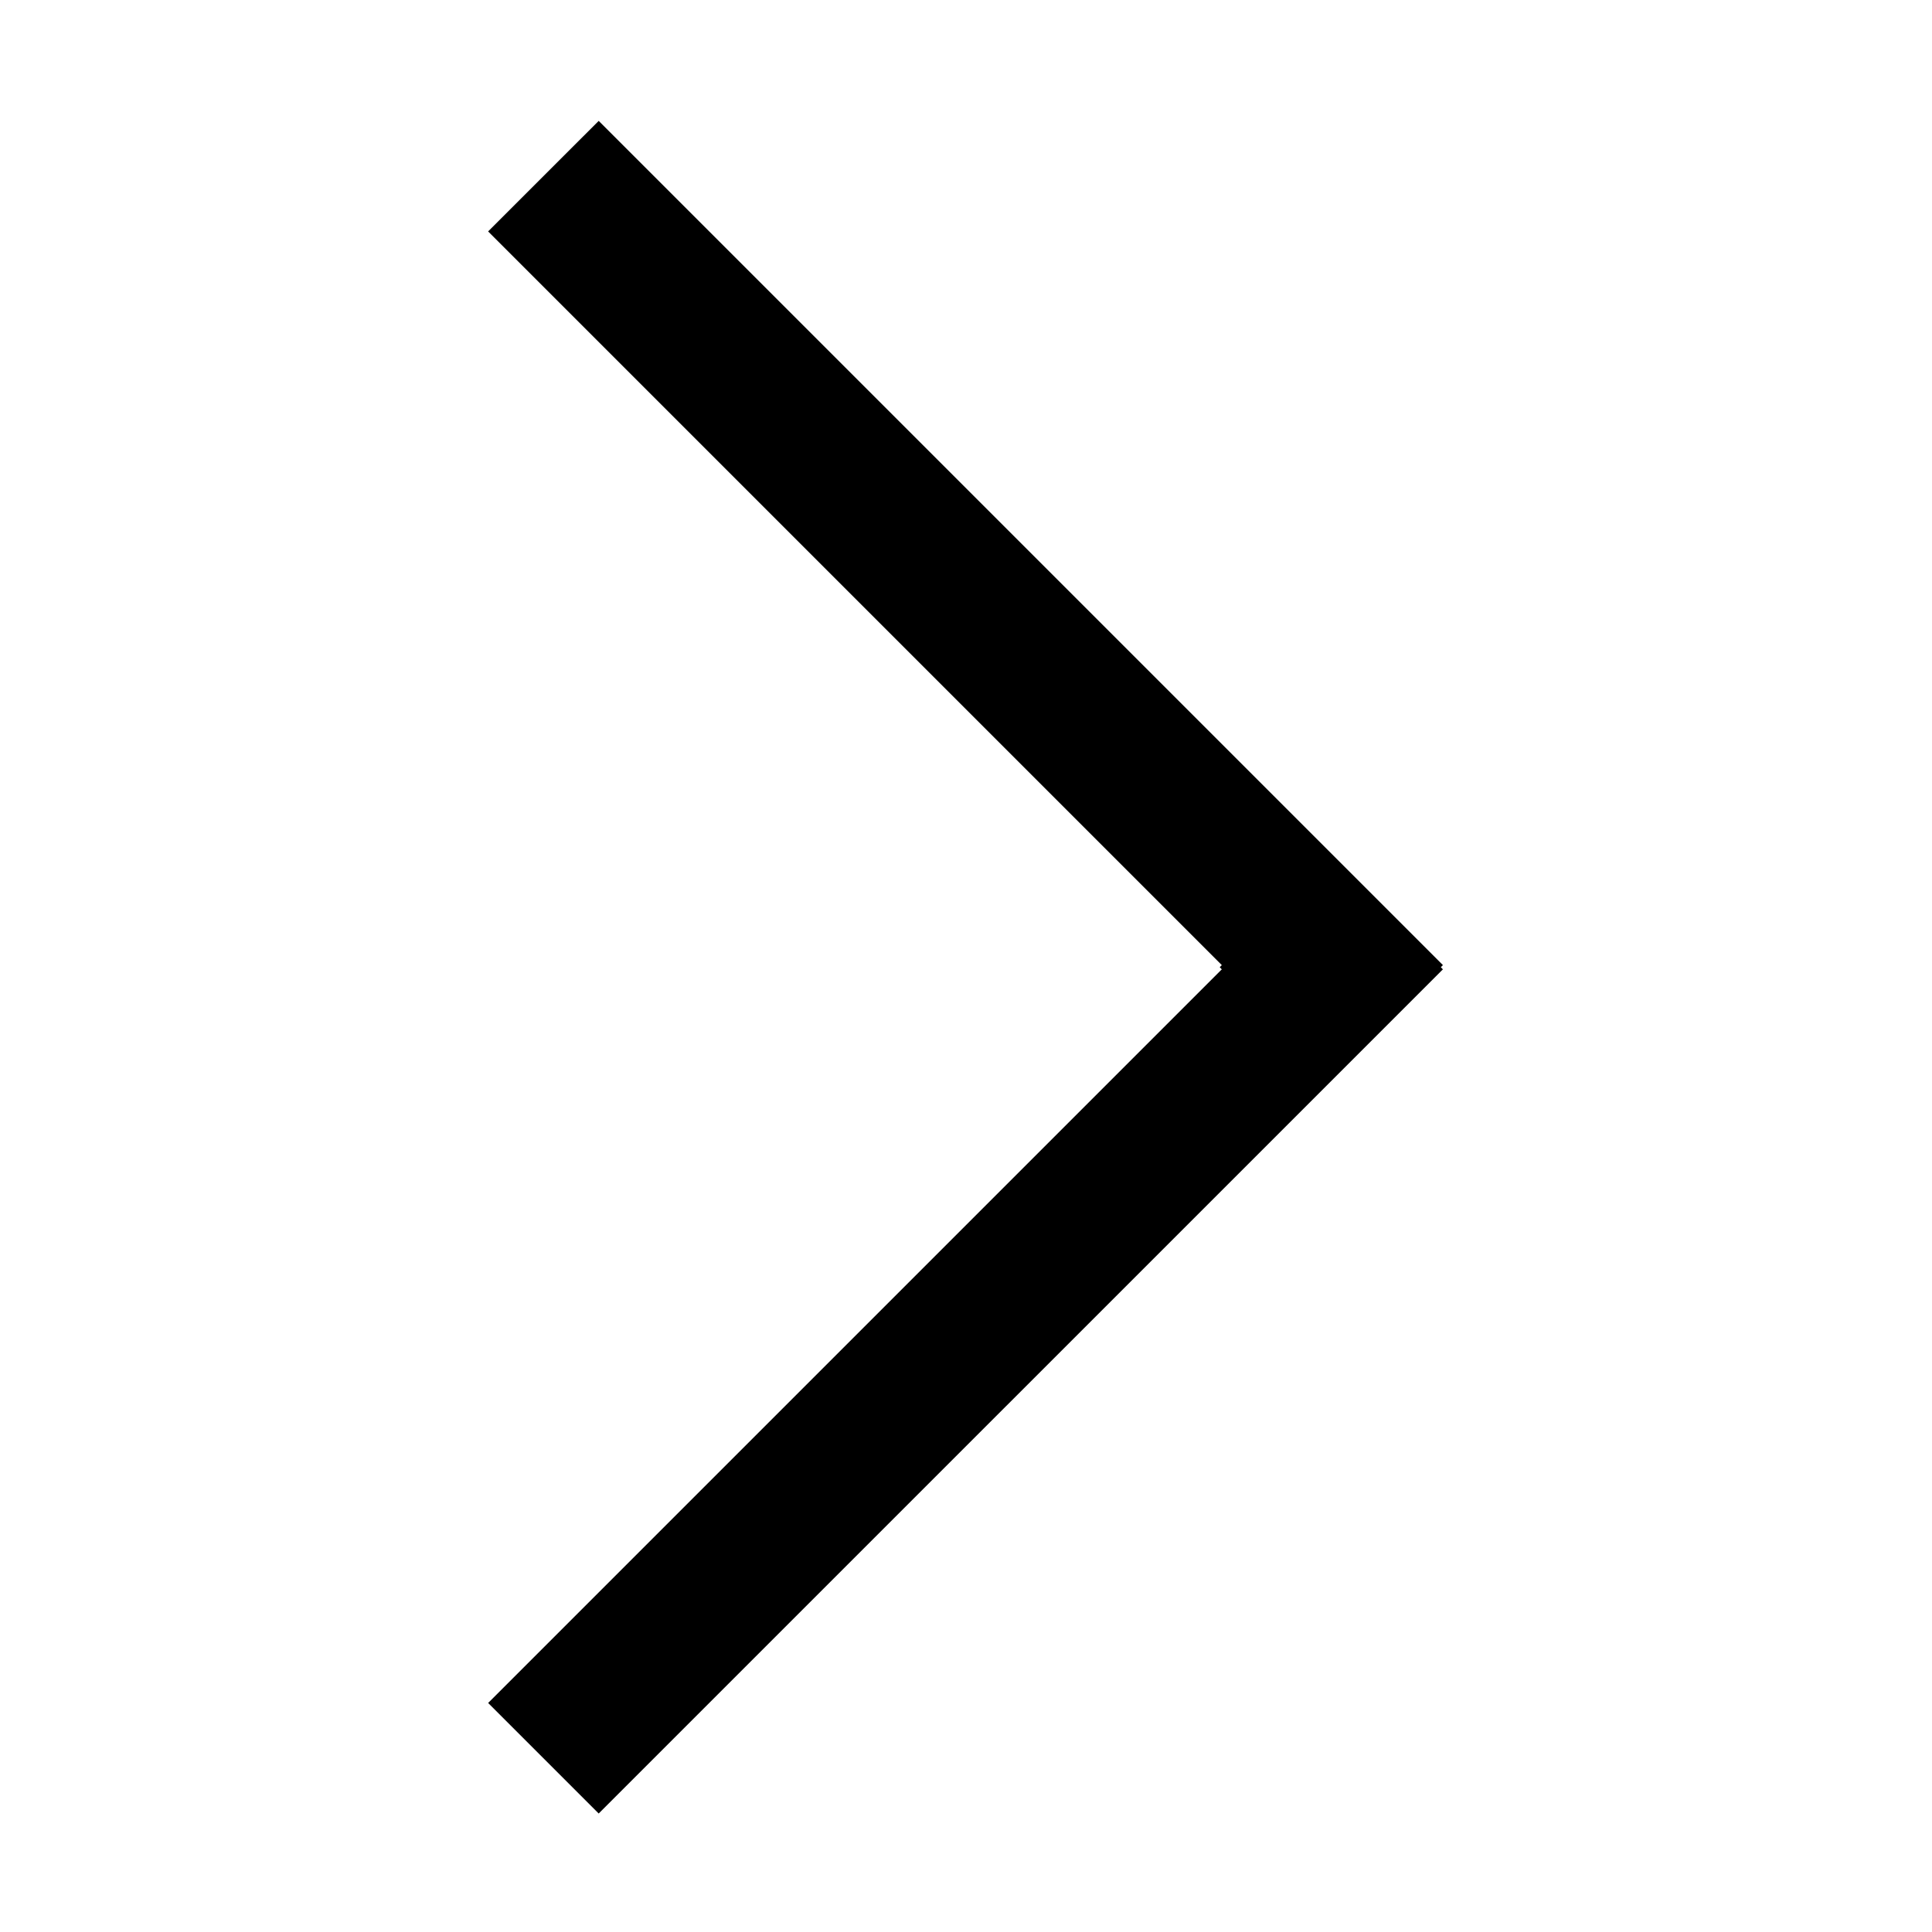
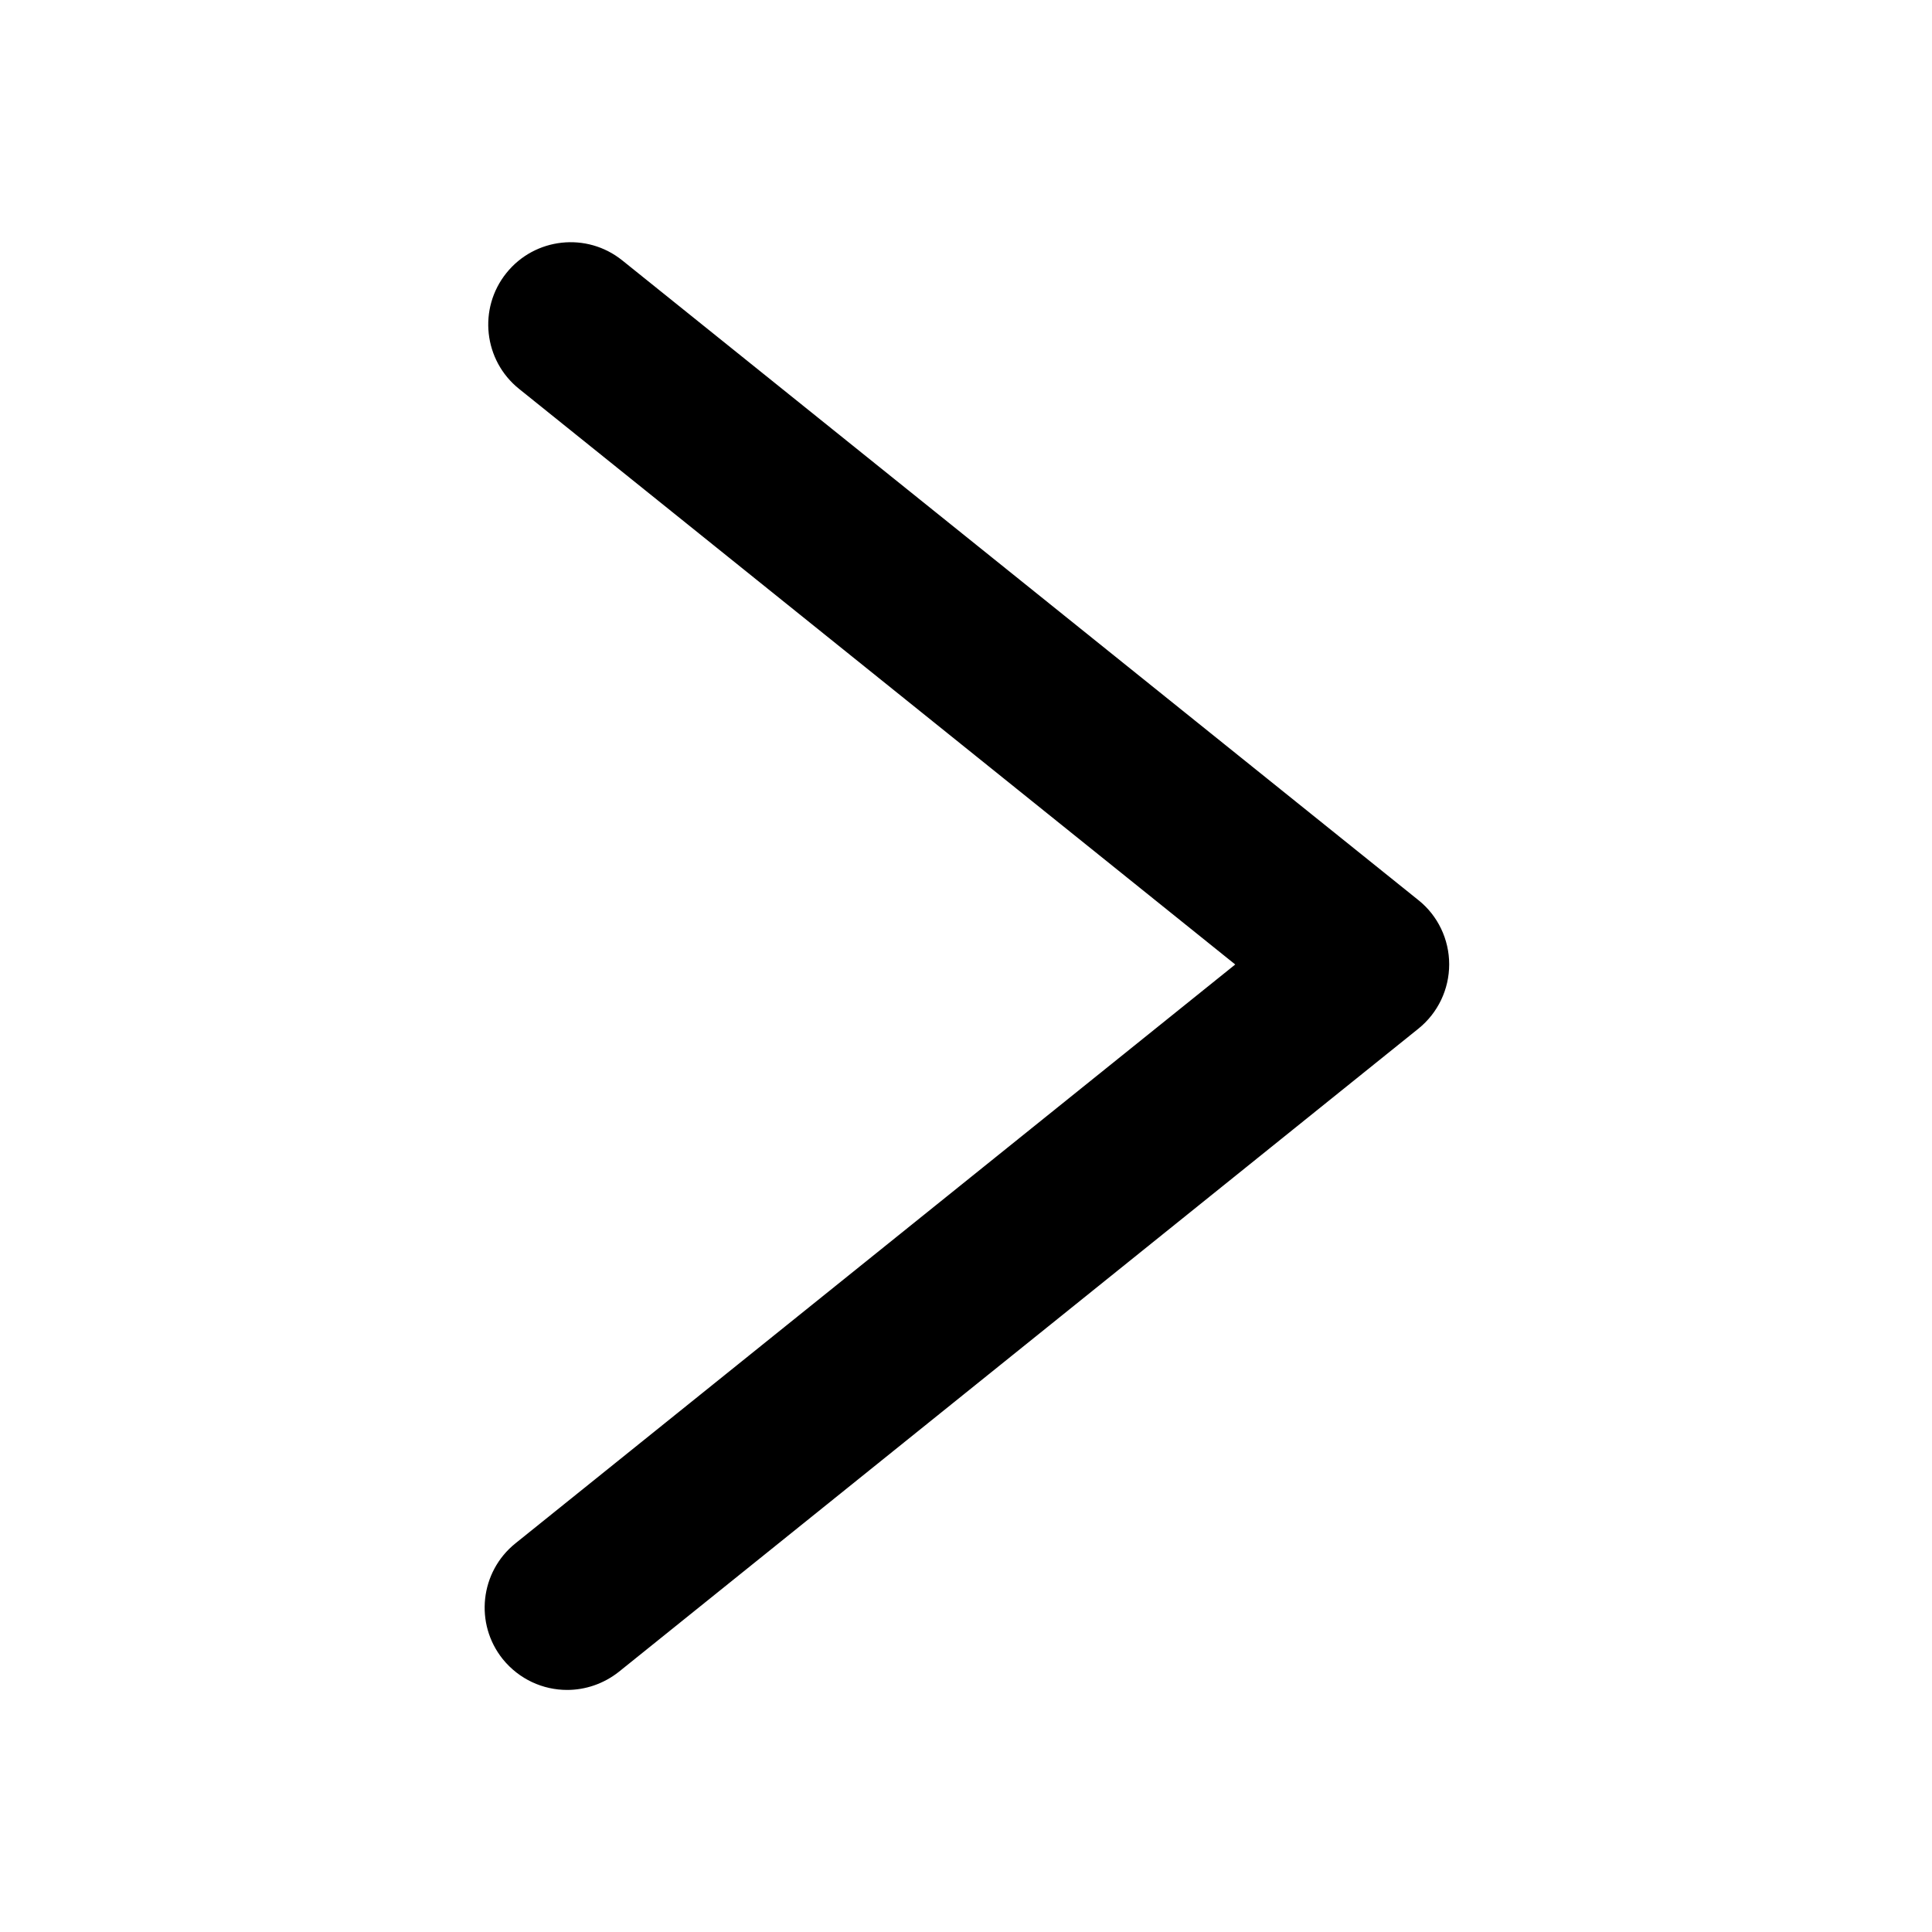
- <svg xmlns="http://www.w3.org/2000/svg" t="1608840241139" class="icon" viewBox="0 0 1024 1024" version="1.1" p-id="5599" width="200" height="200">
+ <svg xmlns="http://www.w3.org/2000/svg" t="1609040306063" class="icon" viewBox="0 0 1024 1024" version="1.1" p-id="1135" width="200" height="200">
  <defs>
    <style type="text/css" />
  </defs>
-   <path d="M764.774 511.526 317.323 64.074 258.709 122.66 647.584 511.526 646.478 512.651 647.584 513.757 258.728 902.604 317.323 961.199 764.774 513.757 763.667 512.651Z" p-id="5600" />
+   <path d="M300.6 895.7c9.6 0 19.3-3.2 27.4-9.6l423.8-340.9c10.3-8.3 16.3-20.8 16.3-34.1 0-13.2-6-25.8-16.3-34L329.8 138c-18.8-15.1-46.3-12.1-61.4 6.7-15.1 18.8-12.1 46.3 6.7 61.4l379.6 305.1L273.2 818c-18.8 15.1-21.8 42.6-6.7 61.4 8.7 10.7 21.3 16.3 34.1 16.3z" p-id="1136" />
</svg>
